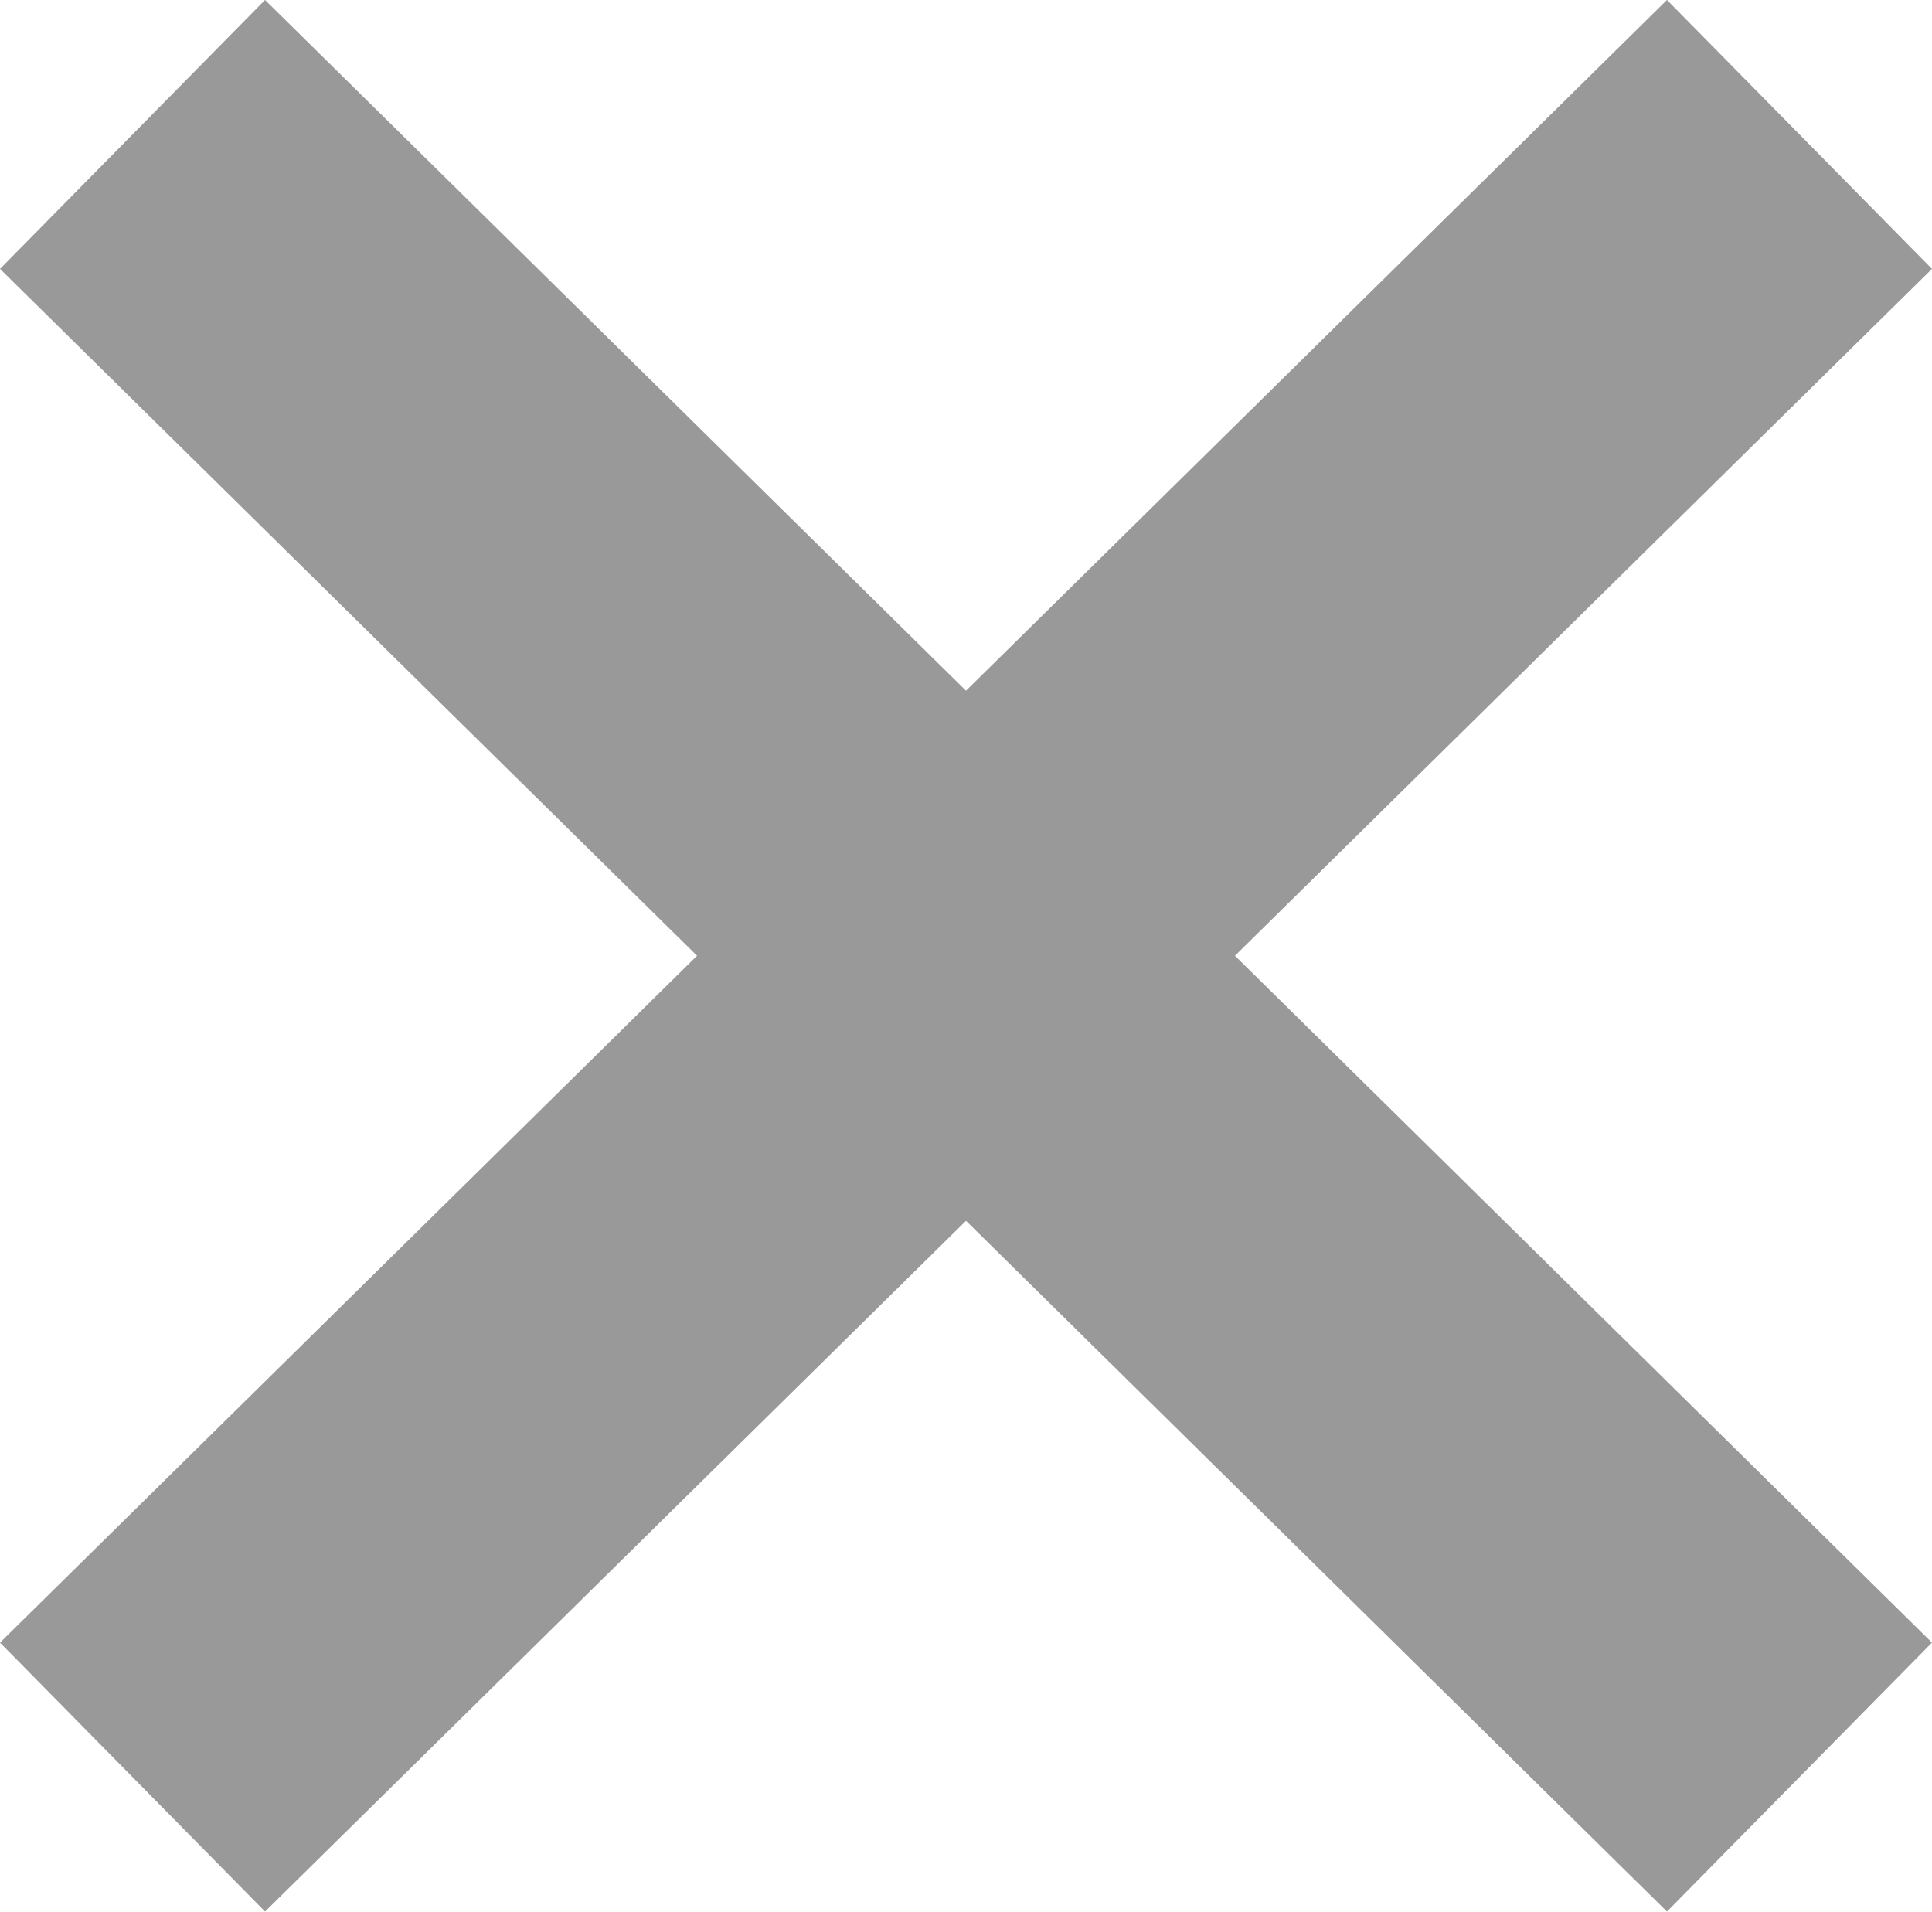
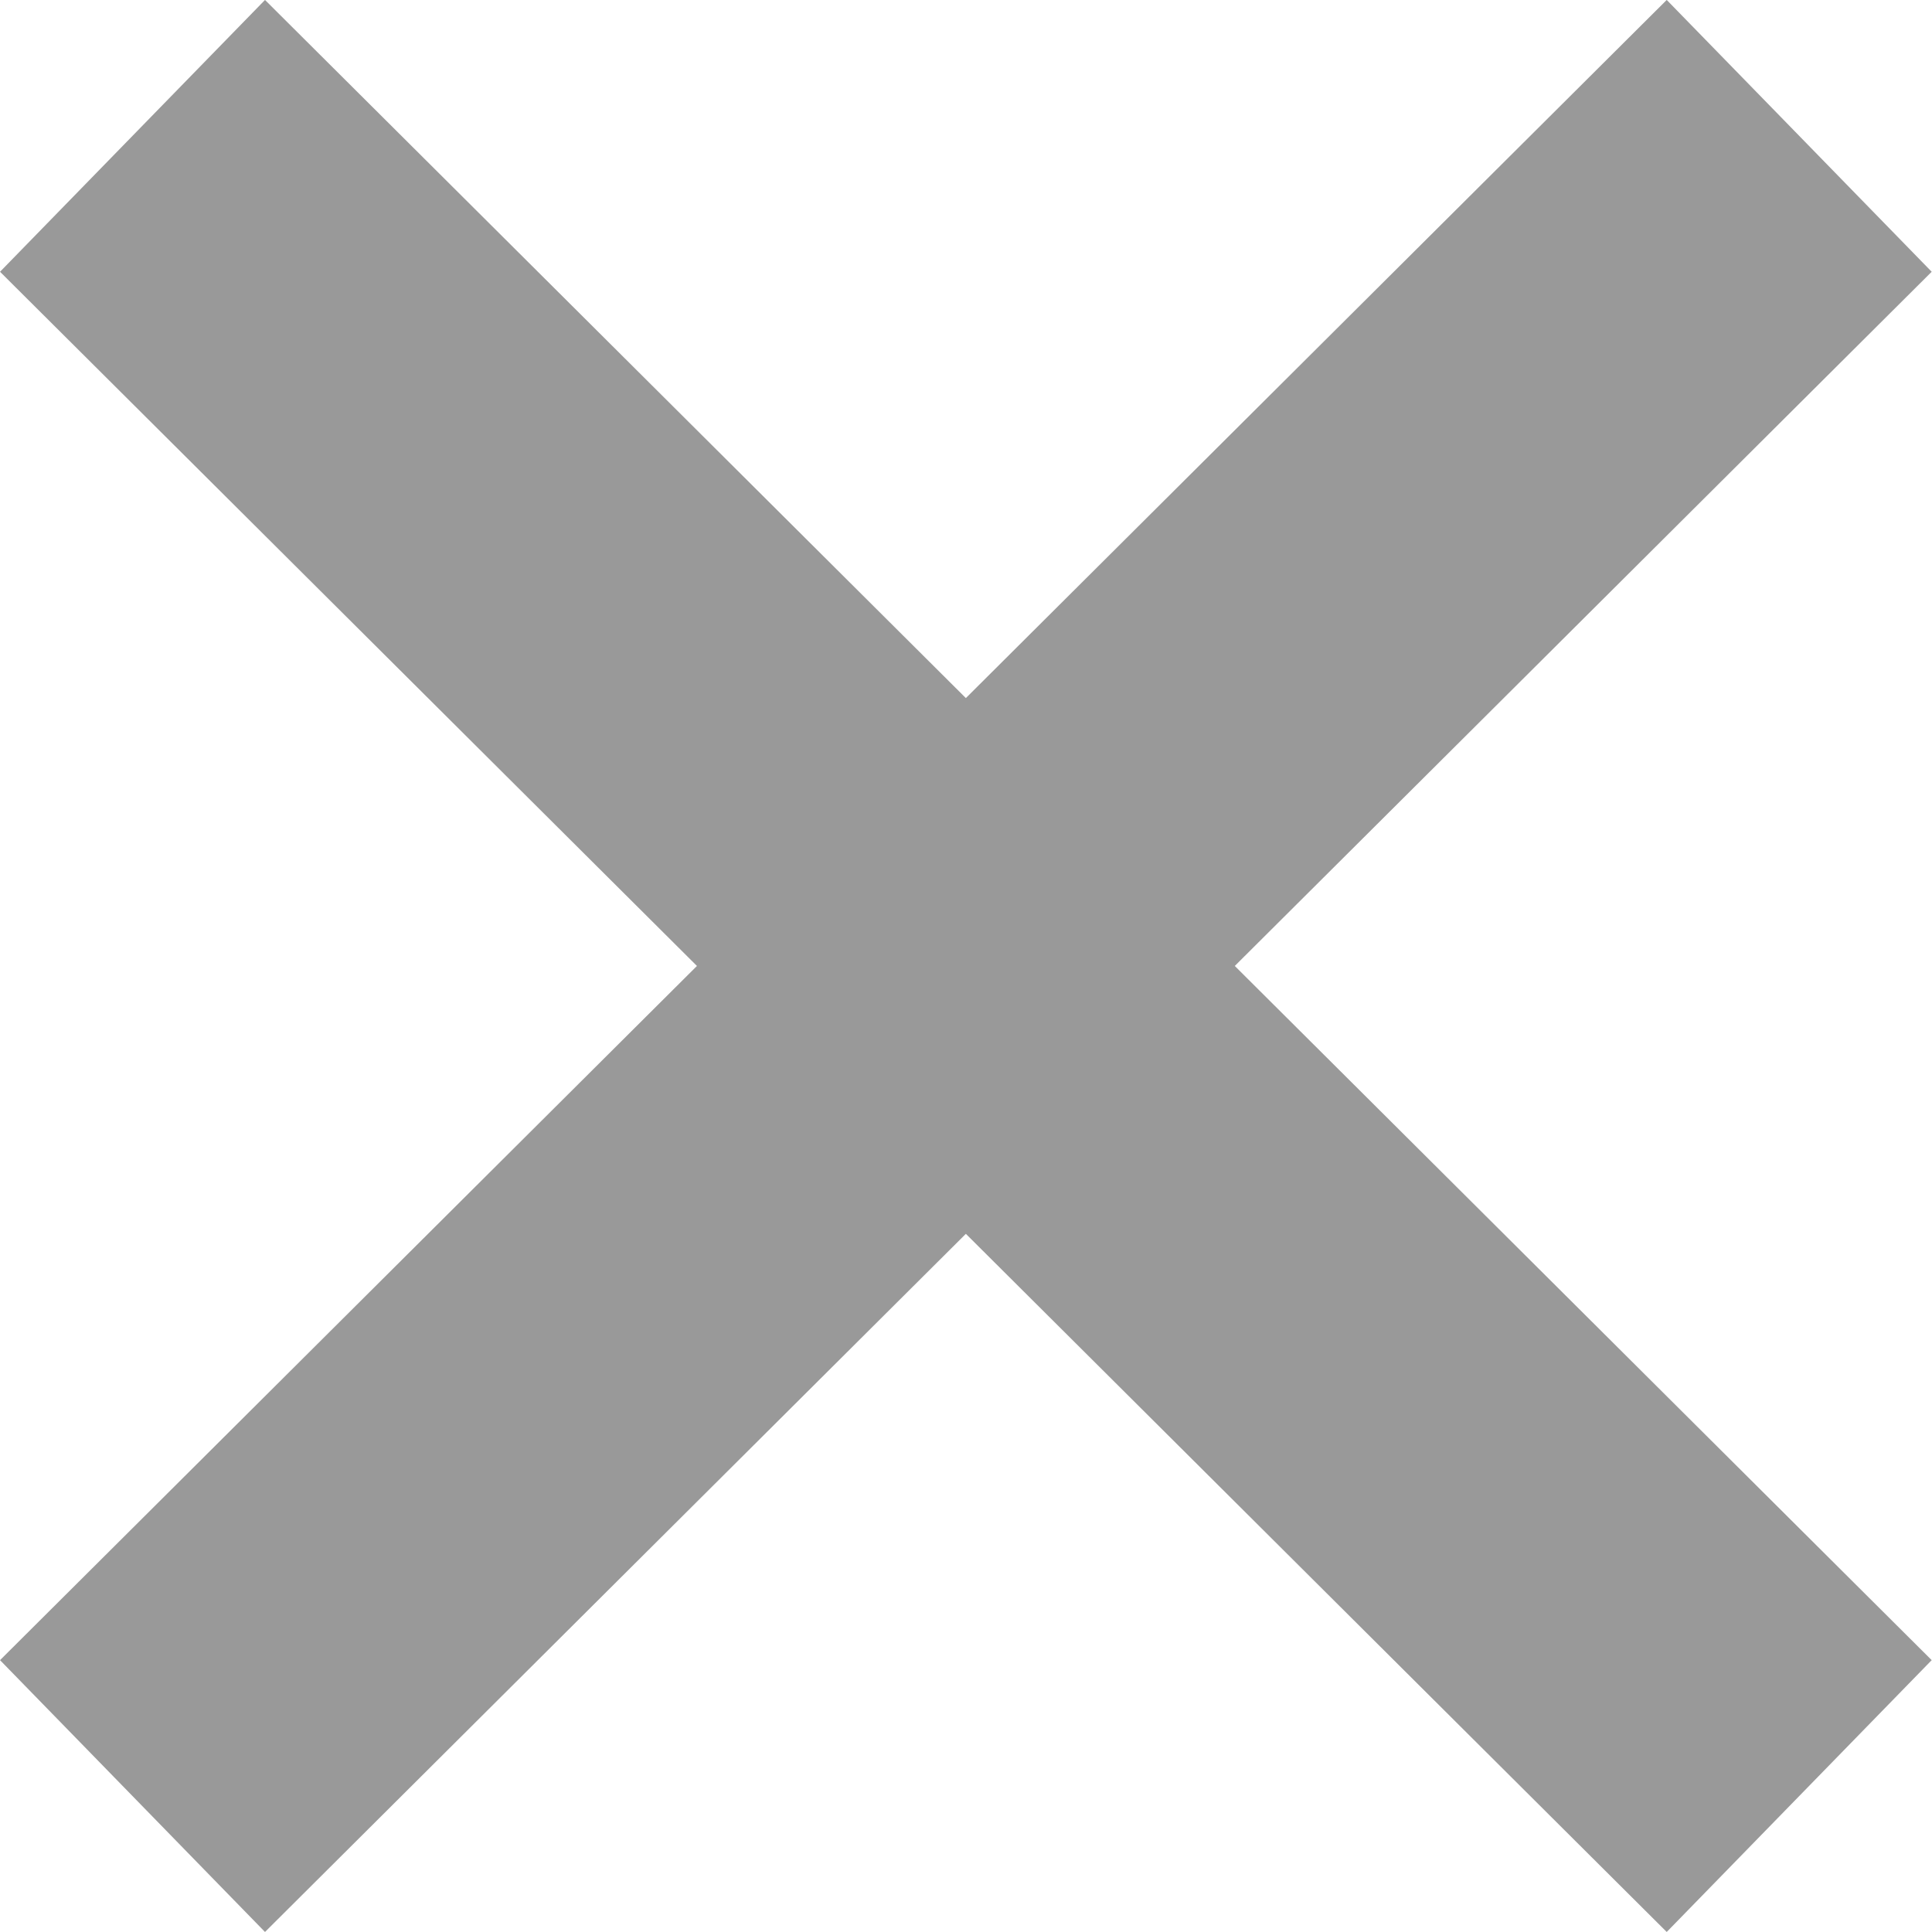
- <svg xmlns="http://www.w3.org/2000/svg" width="10.234" height="10.125" version="1.1" viewBox="0 0 10.234 10.125">
+ <svg xmlns="http://www.w3.org/2000/svg" width="10" height="10.001" version="1.1" viewBox="0 0 10 10.001">
  <defs>
    <style>.cls-1 {
        fill: #699f4c;
        fill-rule: evenodd;
      }</style>
  </defs>
-   <path d="m0.702 0.712 8.83 8.701" fill="none" stroke="#999" stroke-width="2" />
-   <path d="m9.532 0.712-8.83 8.701" fill="none" stroke="#999" stroke-width="2" />
+   <g transform="matrix(.97708 0 0 .98771 5.891e-5 -5.3051e-6)" fill="none" stroke="#999" stroke-width="2">
+     <path d="m0.702 0.712 8.83 8.701" />
+     <path d="m9.532 0.712-8.83 8.701" />
+   </g>
</svg>
